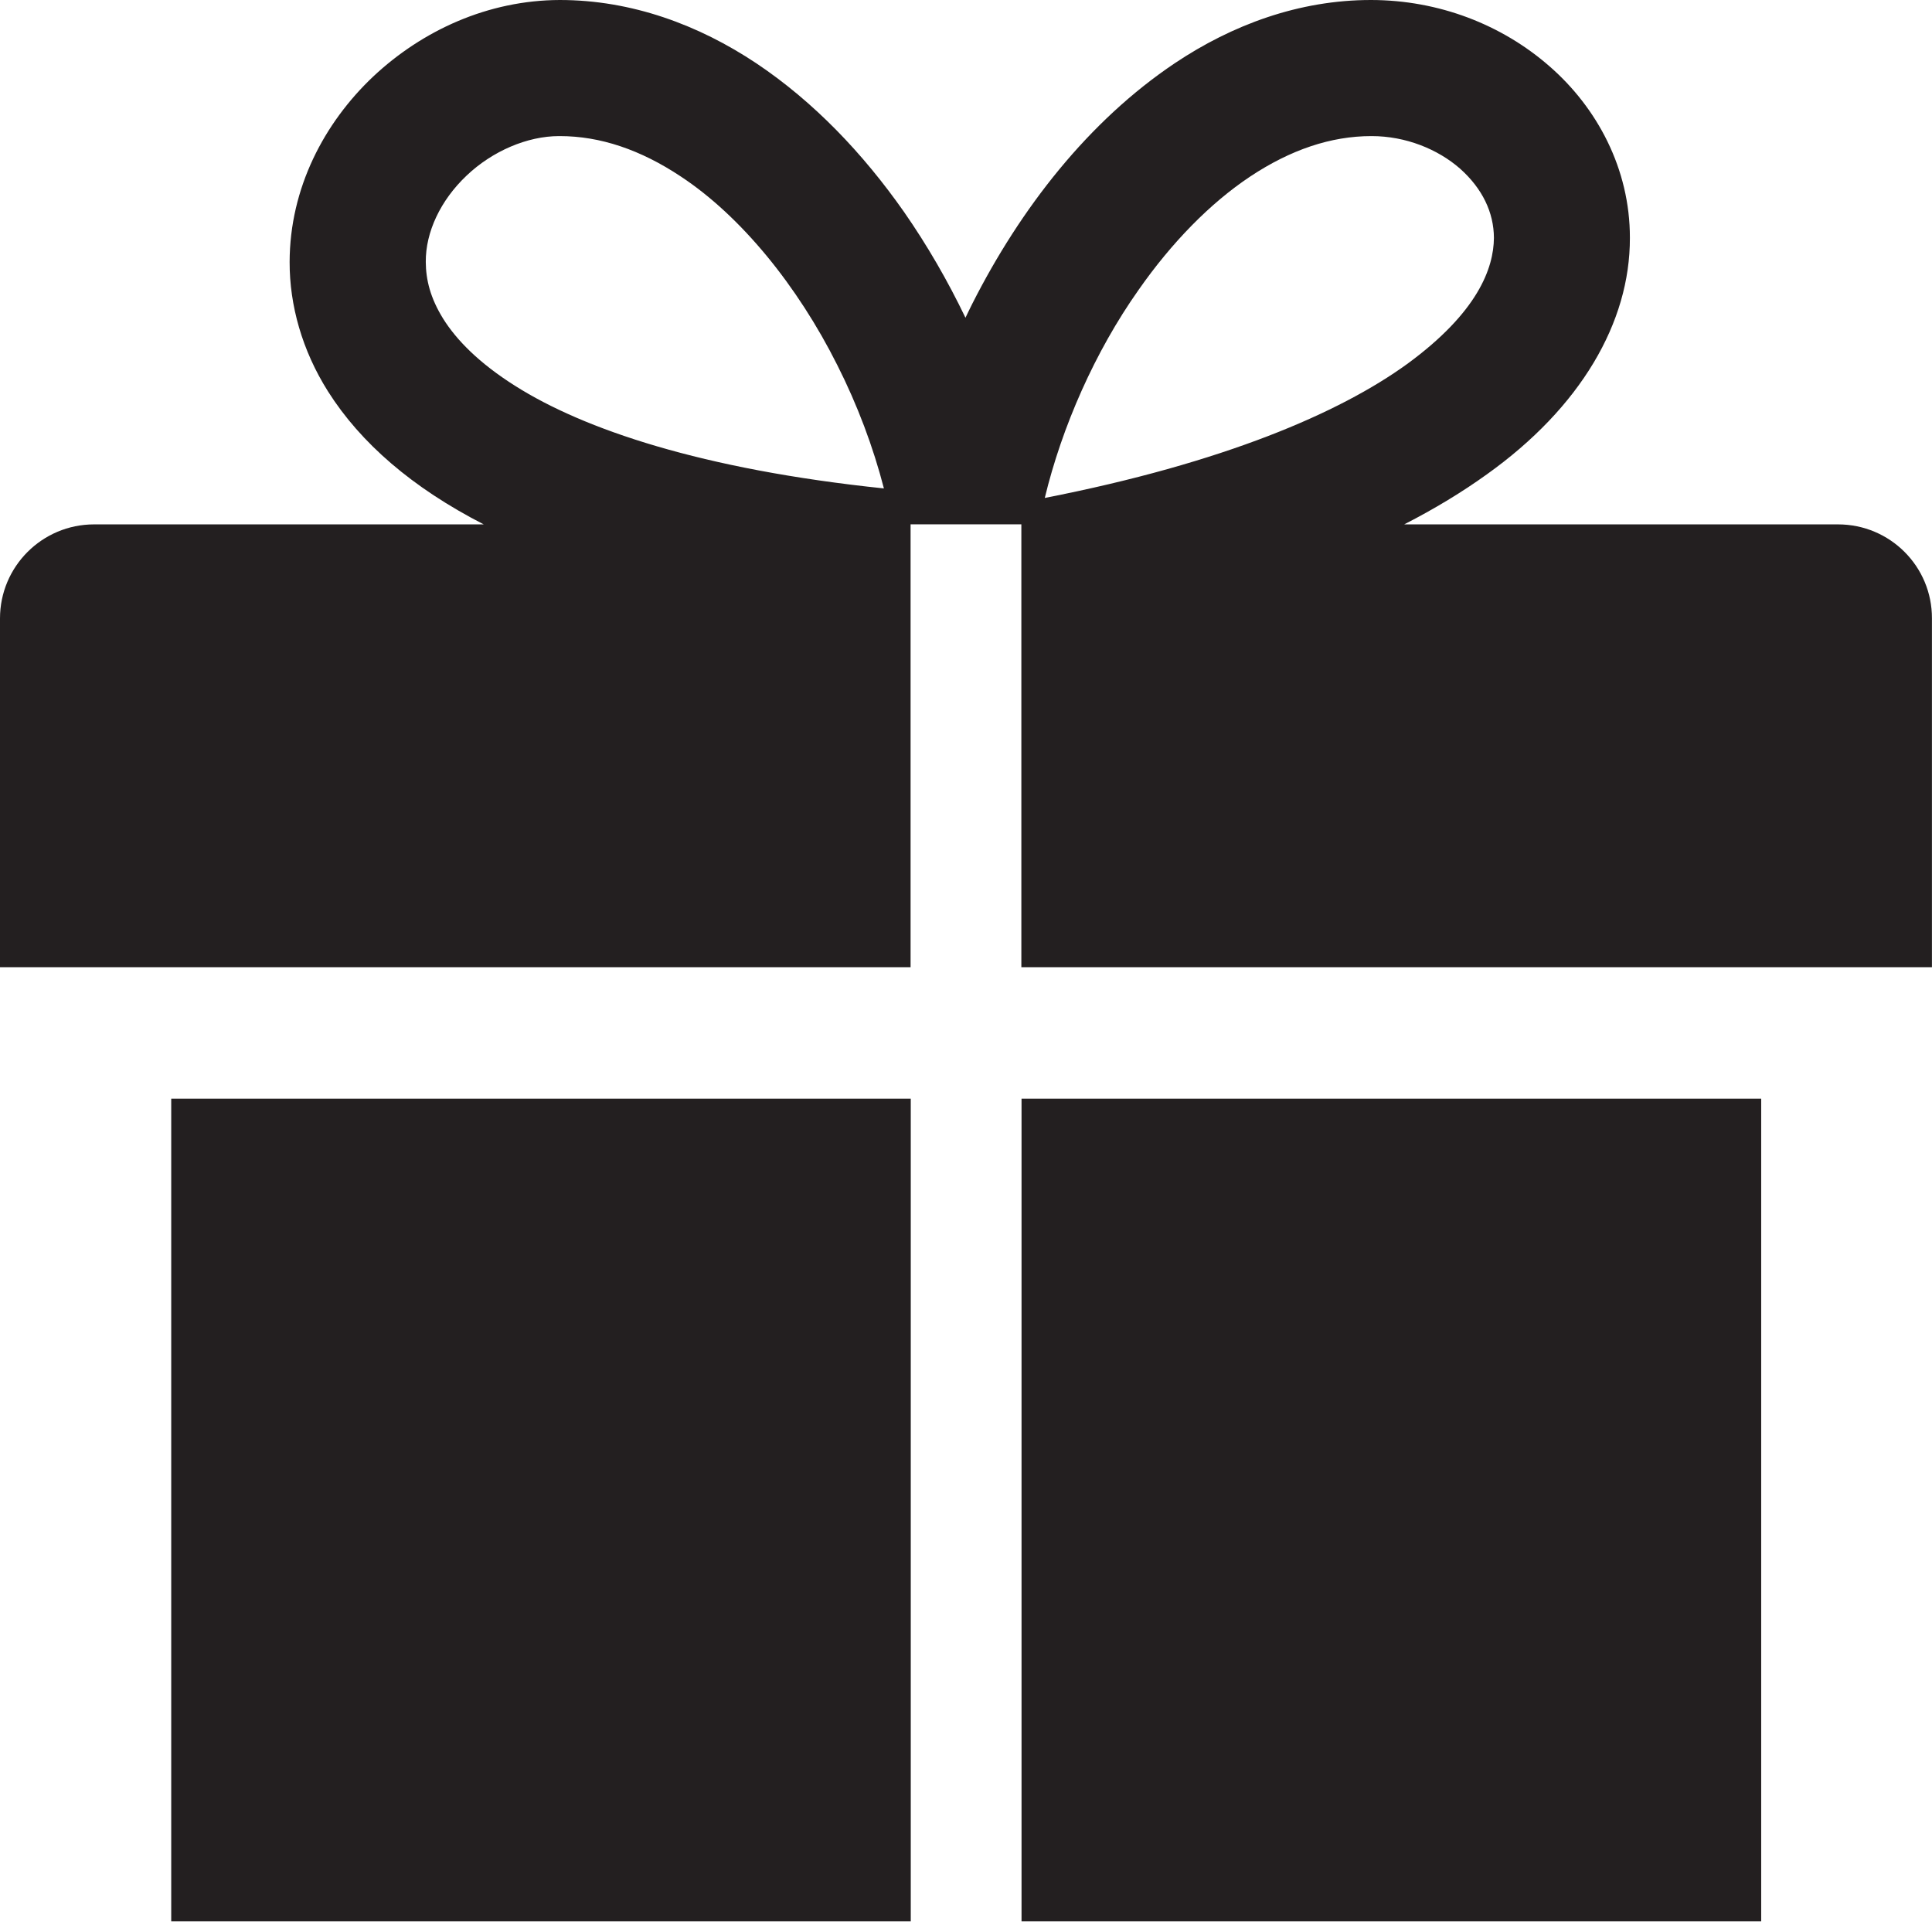
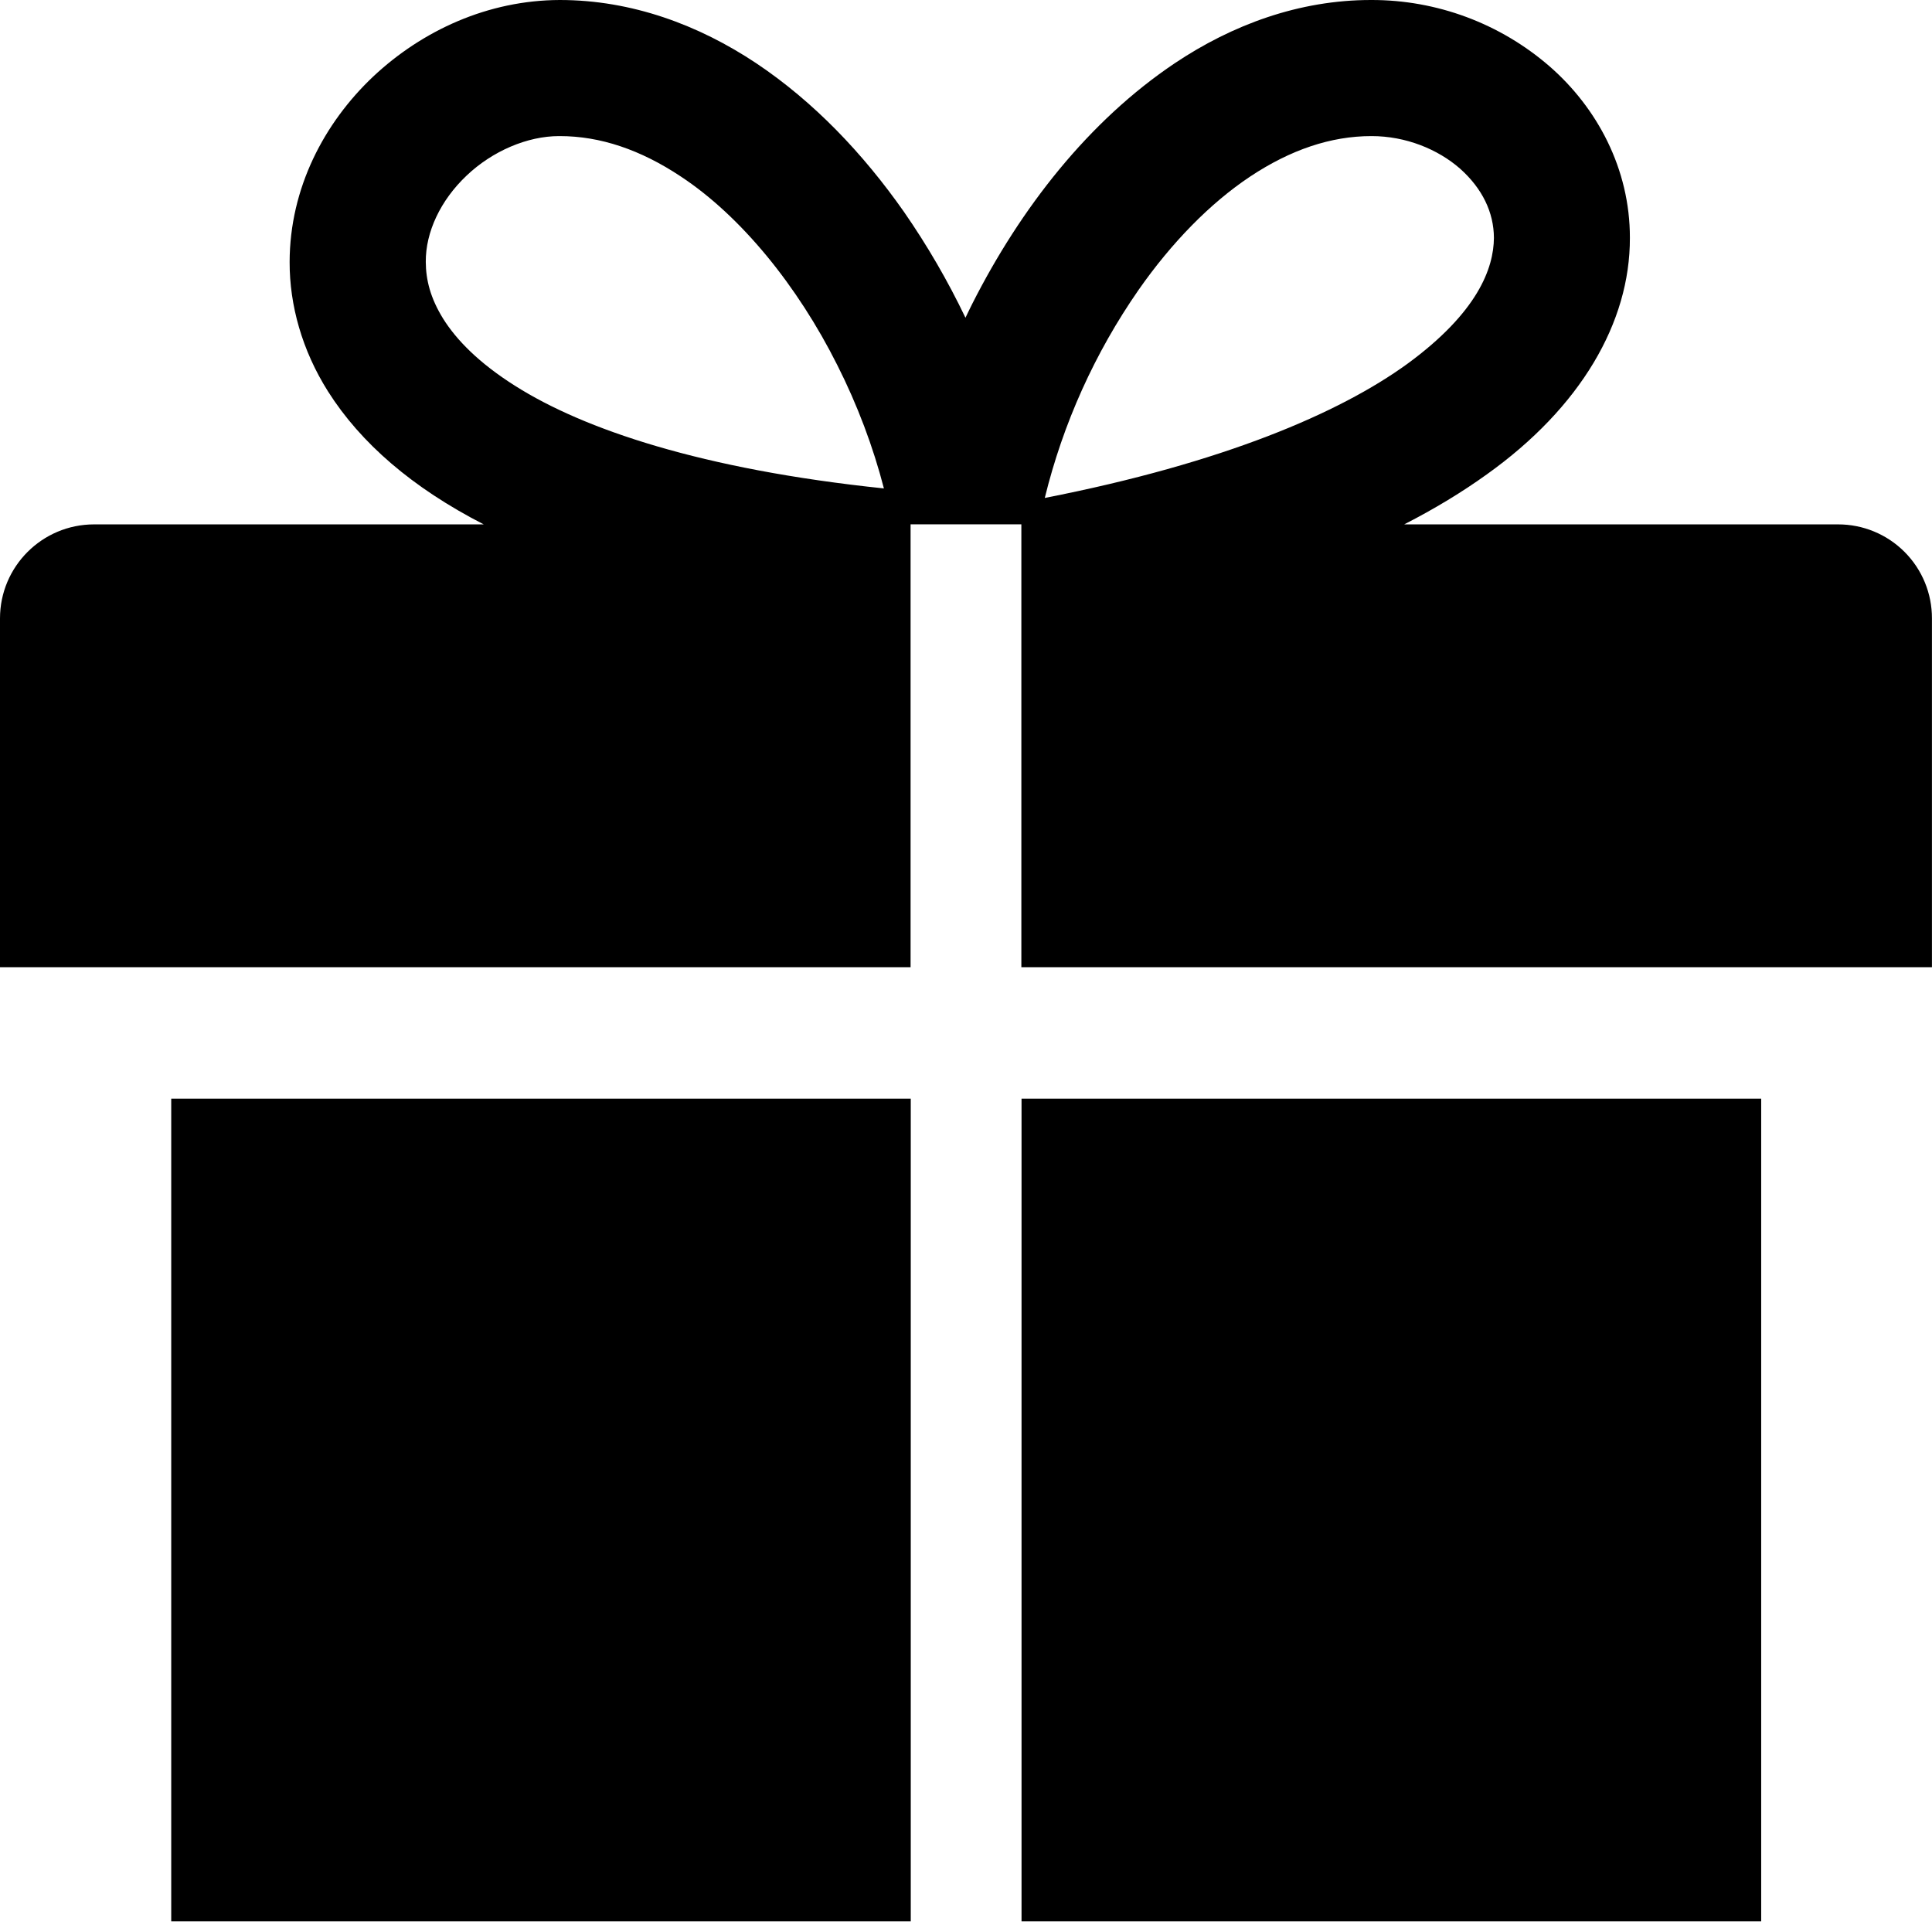
- <svg xmlns="http://www.w3.org/2000/svg" version="1.1" id="Layer_1" x="0px" y="0px" width="32.666px" height="32.486px" viewBox="239.665 239.757 32.666 32.486" enable-background="new 239.665 239.757 32.666 32.486" xml:space="preserve">
-   <path fill="#231F20" d="M242.56,272.243h12.504v-13.91H242.56V272.243z M270.742,248.623h-7.335 c0.521-0.267,0.984-0.549,1.396-0.845c1.588-1.133,2.424-2.57,2.42-3.999c0.002-1.169-0.556-2.202-1.359-2.901 c-0.805-0.704-1.869-1.119-3.016-1.121c-1.22-0.001-2.352,0.421-3.32,1.069c-1.459,0.979-2.606,2.451-3.424,4.067 c-0.039,0.079-0.078,0.157-0.115,0.236c-0.299-0.623-0.647-1.226-1.041-1.792c-0.691-0.985-1.523-1.86-2.497-2.511 c-0.97-0.646-2.103-1.069-3.322-1.069c-1.213,0.004-2.323,0.514-3.155,1.295c-0.828,0.783-1.41,1.885-1.412,3.135 c-0.002,0.73,0.211,1.494,0.649,2.188c0.552,0.872,1.424,1.628,2.633,2.248h-6.588c-0.878,0-1.591,0.712-1.591,1.59v5.897h15.396 v-7.488h1.873v7.488h15.396v-5.897C272.333,249.334,271.621,248.623,270.742,248.623 M248.38,246.284 c-0.622-0.391-1-0.785-1.22-1.135c-0.22-0.354-0.294-0.662-0.296-0.963c-0.004-0.504,0.248-1.042,0.691-1.461 c0.437-0.415,1.028-0.667,1.562-0.667h0.013c0.685,0,1.366,0.231,2.046,0.683c1.018,0.671,1.975,1.85,2.645,3.187 c0.342,0.676,0.609,1.39,0.789,2.087C251.528,247.694,249.532,247.013,248.38,246.284 M258.917,244.657 c0.557-0.797,1.21-1.466,1.887-1.916c0.68-0.451,1.362-0.683,2.047-0.683h0.006c0.574,0,1.117,0.22,1.494,0.55 c0.377,0.336,0.571,0.739,0.573,1.171c-0.004,0.512-0.272,1.259-1.467,2.132c-1.138,0.825-3.101,1.673-6.127,2.265 C257.62,246.974,258.177,245.704,258.917,244.657 M256.937,272.243h12.506v-13.91h-12.506V272.243z" />
+ <svg xmlns="http://www.w3.org/2000/svg" width="32.666" height="32.486" viewBox="239.665 239.757 32.666 32.486">
+   <path d="M242.56 272.243h12.504v-13.91H242.56v13.91zm28.182-23.62h-7.335c.521-.267.984-.549 1.396-.845 1.588-1.133 2.424-2.57 2.42-3.999.002-1.169-.556-2.202-1.359-2.901a4.585 4.585 0 0 0-3.016-1.121c-1.22-.001-2.352.421-3.32 1.069-1.459.979-2.606 2.451-3.424 4.067-.039.079-.078.157-.115.236a12.944 12.944 0 0 0-1.041-1.792c-.691-.985-1.523-1.86-2.497-2.511-.97-.646-2.103-1.069-3.322-1.069-1.213.004-2.323.514-3.155 1.295-.828.783-1.41 1.885-1.412 3.135-.002.73.211 1.494.649 2.188.552.872 1.424 1.628 2.633 2.248h-6.588c-.878 0-1.591.712-1.591 1.59v5.897h15.396v-7.488h1.873v7.488h15.396v-5.897a1.585 1.585 0 0 0-1.588-1.59m-22.362-2.339c-.622-.391-1-.785-1.22-1.135-.22-.354-.294-.662-.296-.963-.004-.504.248-1.042.691-1.461.437-.415 1.028-.667 1.562-.667h.013c.685 0 1.366.231 2.046.683 1.018.671 1.975 1.85 2.645 3.187.342.676.609 1.39.789 2.087-3.082-.321-5.078-1.002-6.23-1.731m10.537-1.627c.557-.797 1.21-1.466 1.887-1.916.68-.451 1.362-.683 2.047-.683h.006c.574 0 1.117.22 1.494.55.377.336.571.739.573 1.171-.004.512-.272 1.259-1.467 2.132-1.138.825-3.101 1.673-6.127 2.265a10.57 10.57 0 0 1 1.587-3.519m-1.98 27.586h12.506v-13.91h-12.506v13.91z" />
</svg>
